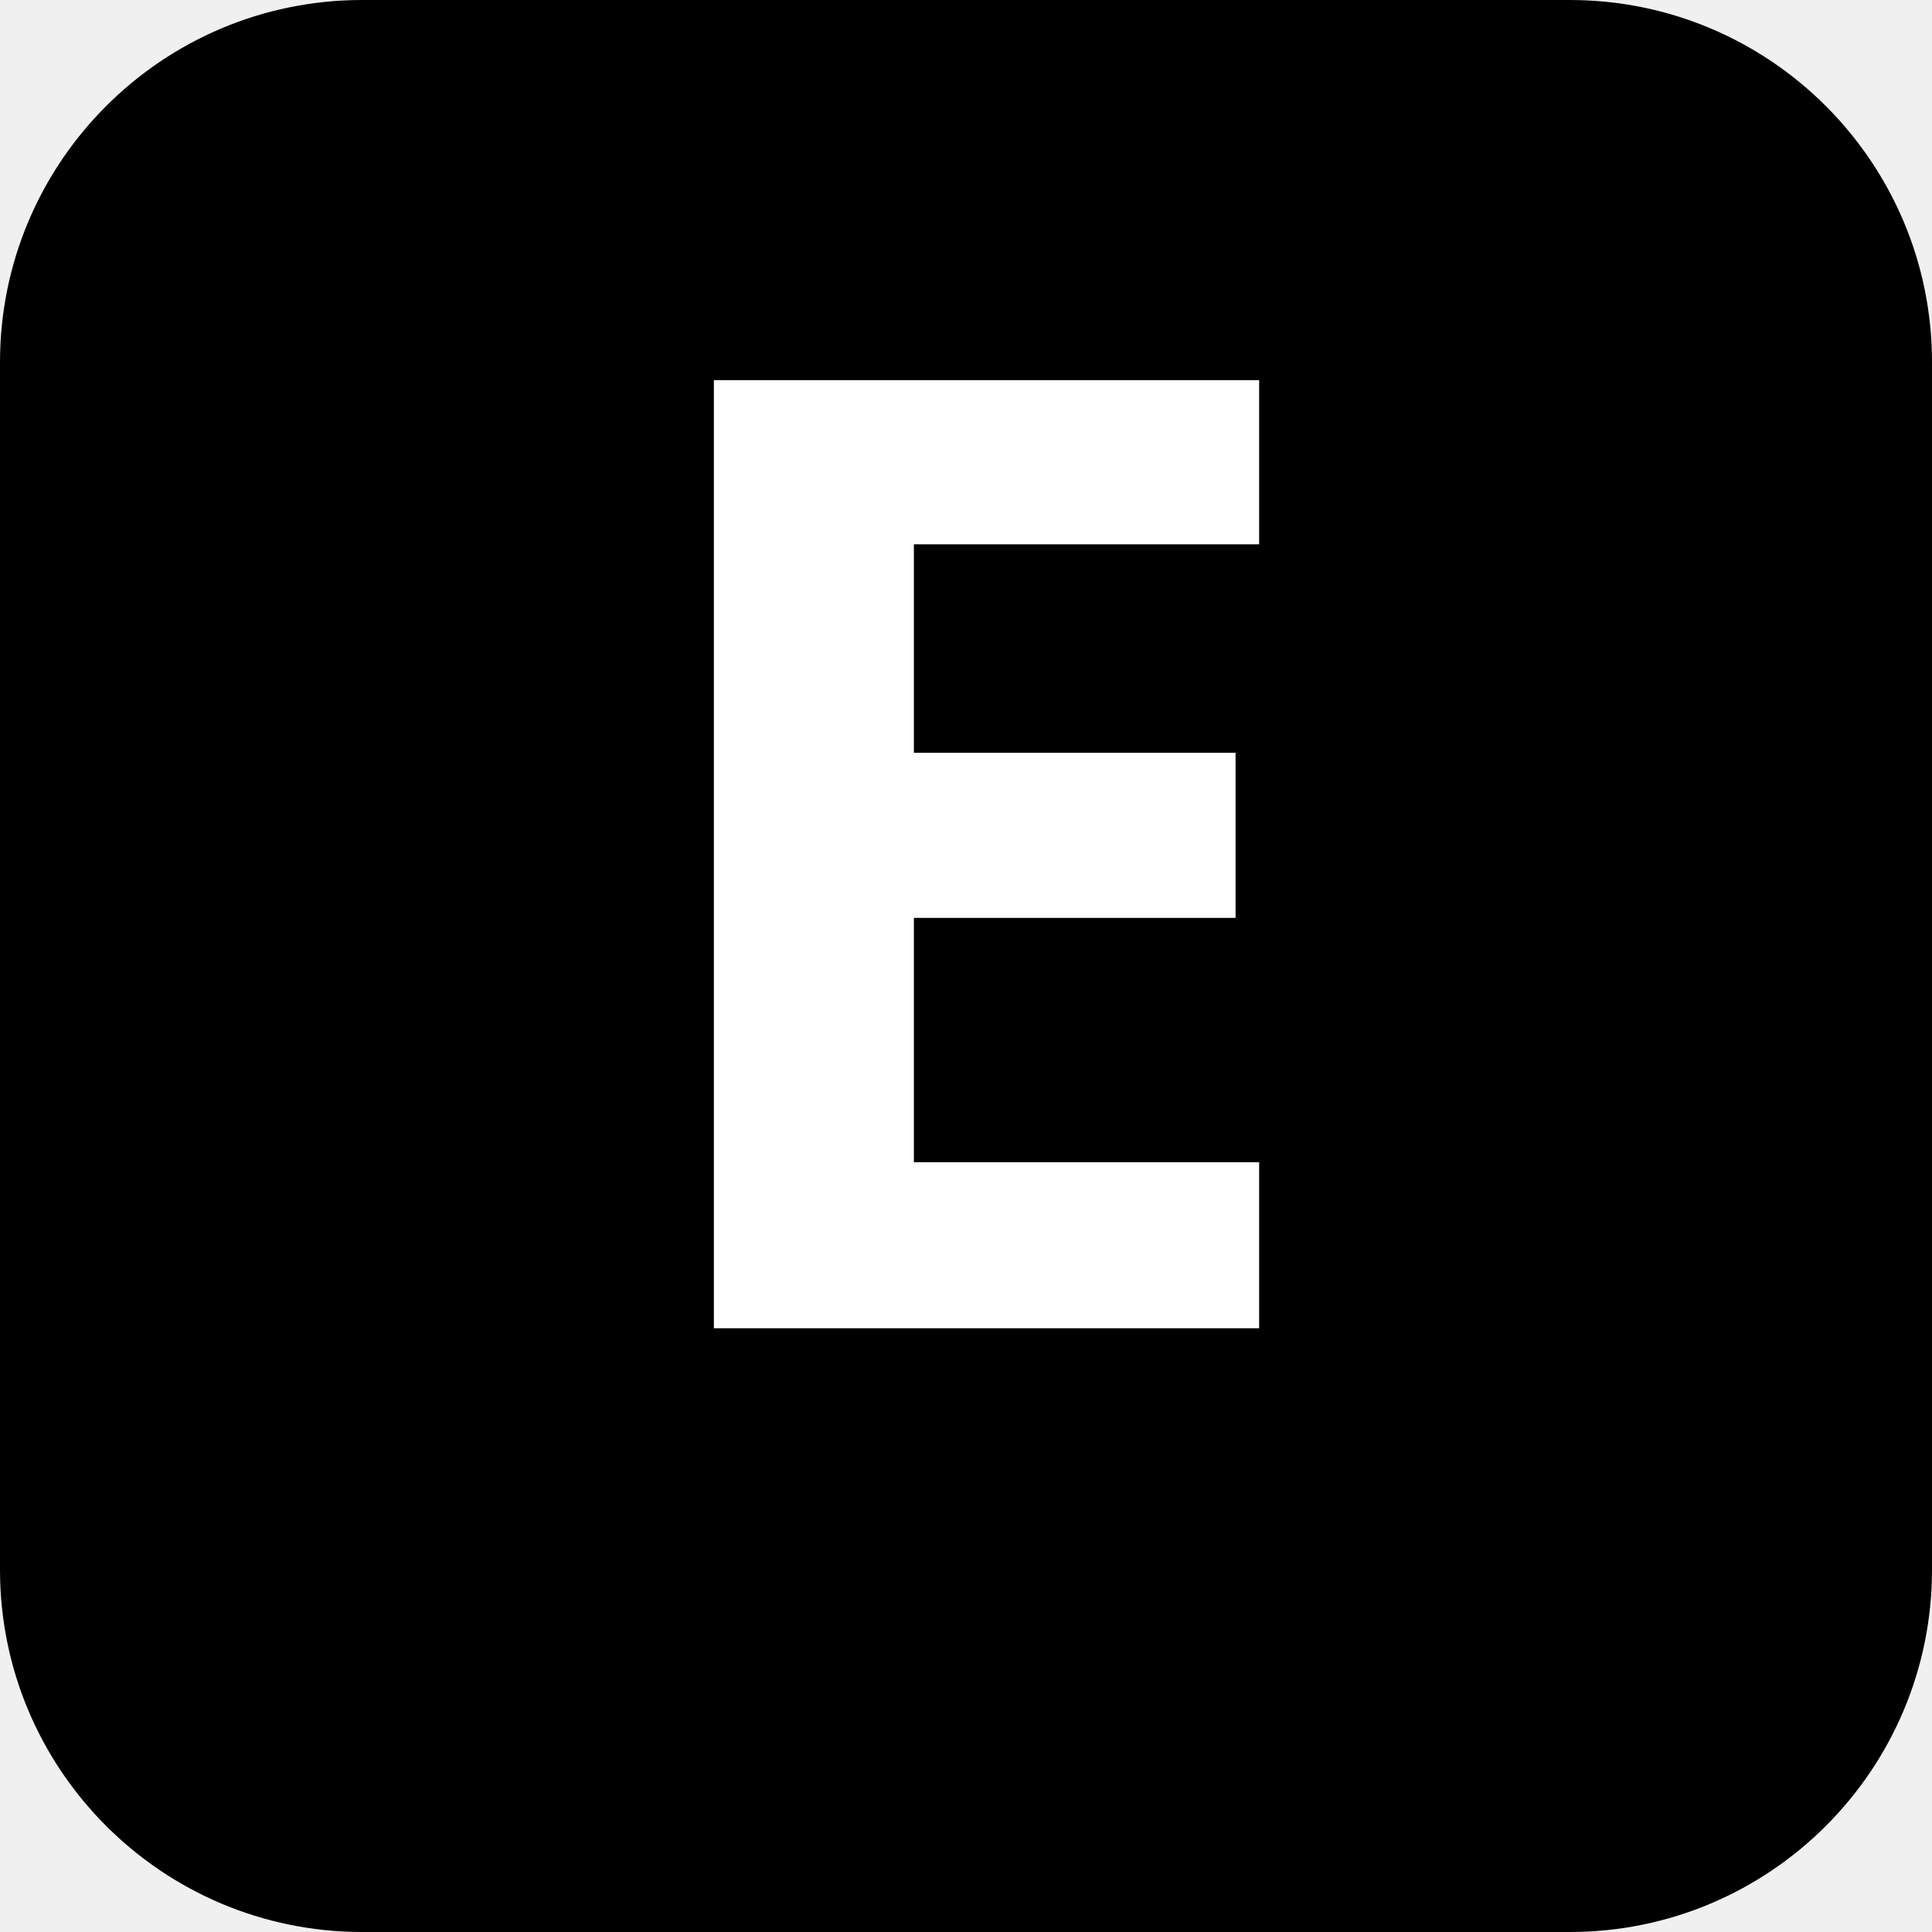
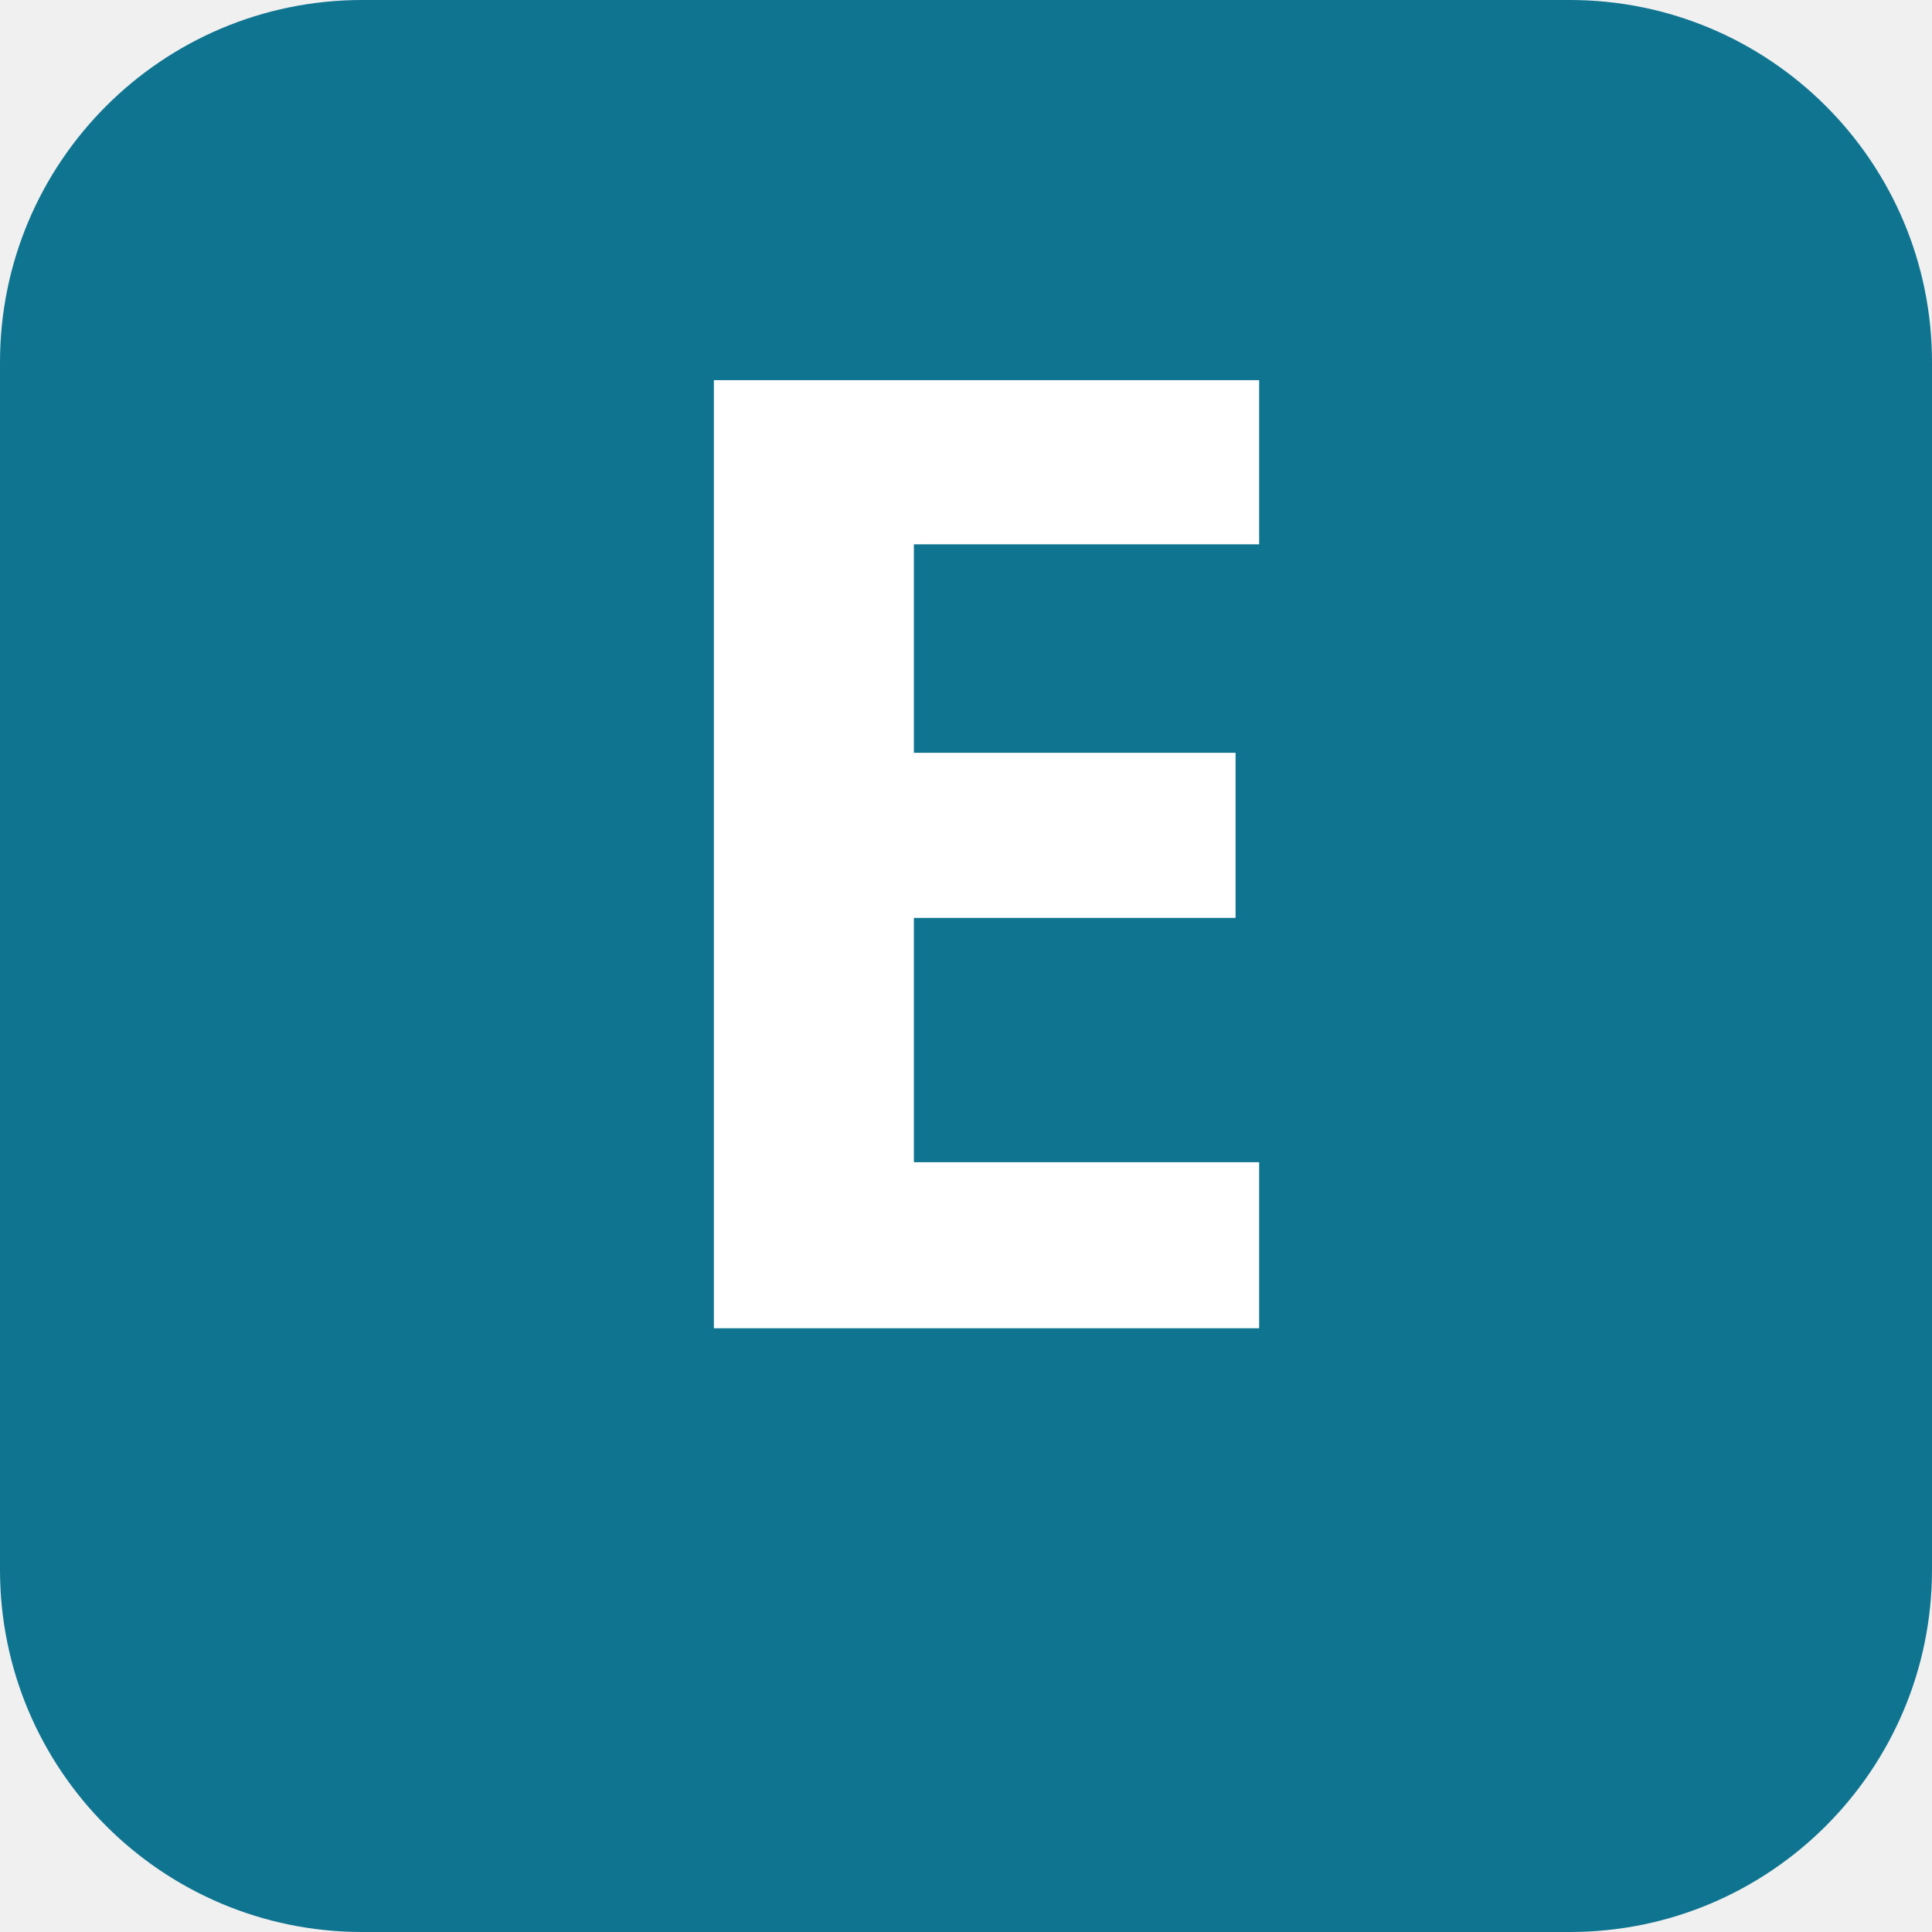
<svg xmlns="http://www.w3.org/2000/svg" viewBox="0 0 32 32">
-   <rect width="32" height="32" rx="6" fill="***REMOVED***0f7490" />
+   <rect width="32" height="32" rx="6" fill="#0f7490" />
  <text x="16" y="22" text-anchor="middle" font-size="22" font-weight="700" fill="white" font-family="sans-serif">E</text>
</svg>
